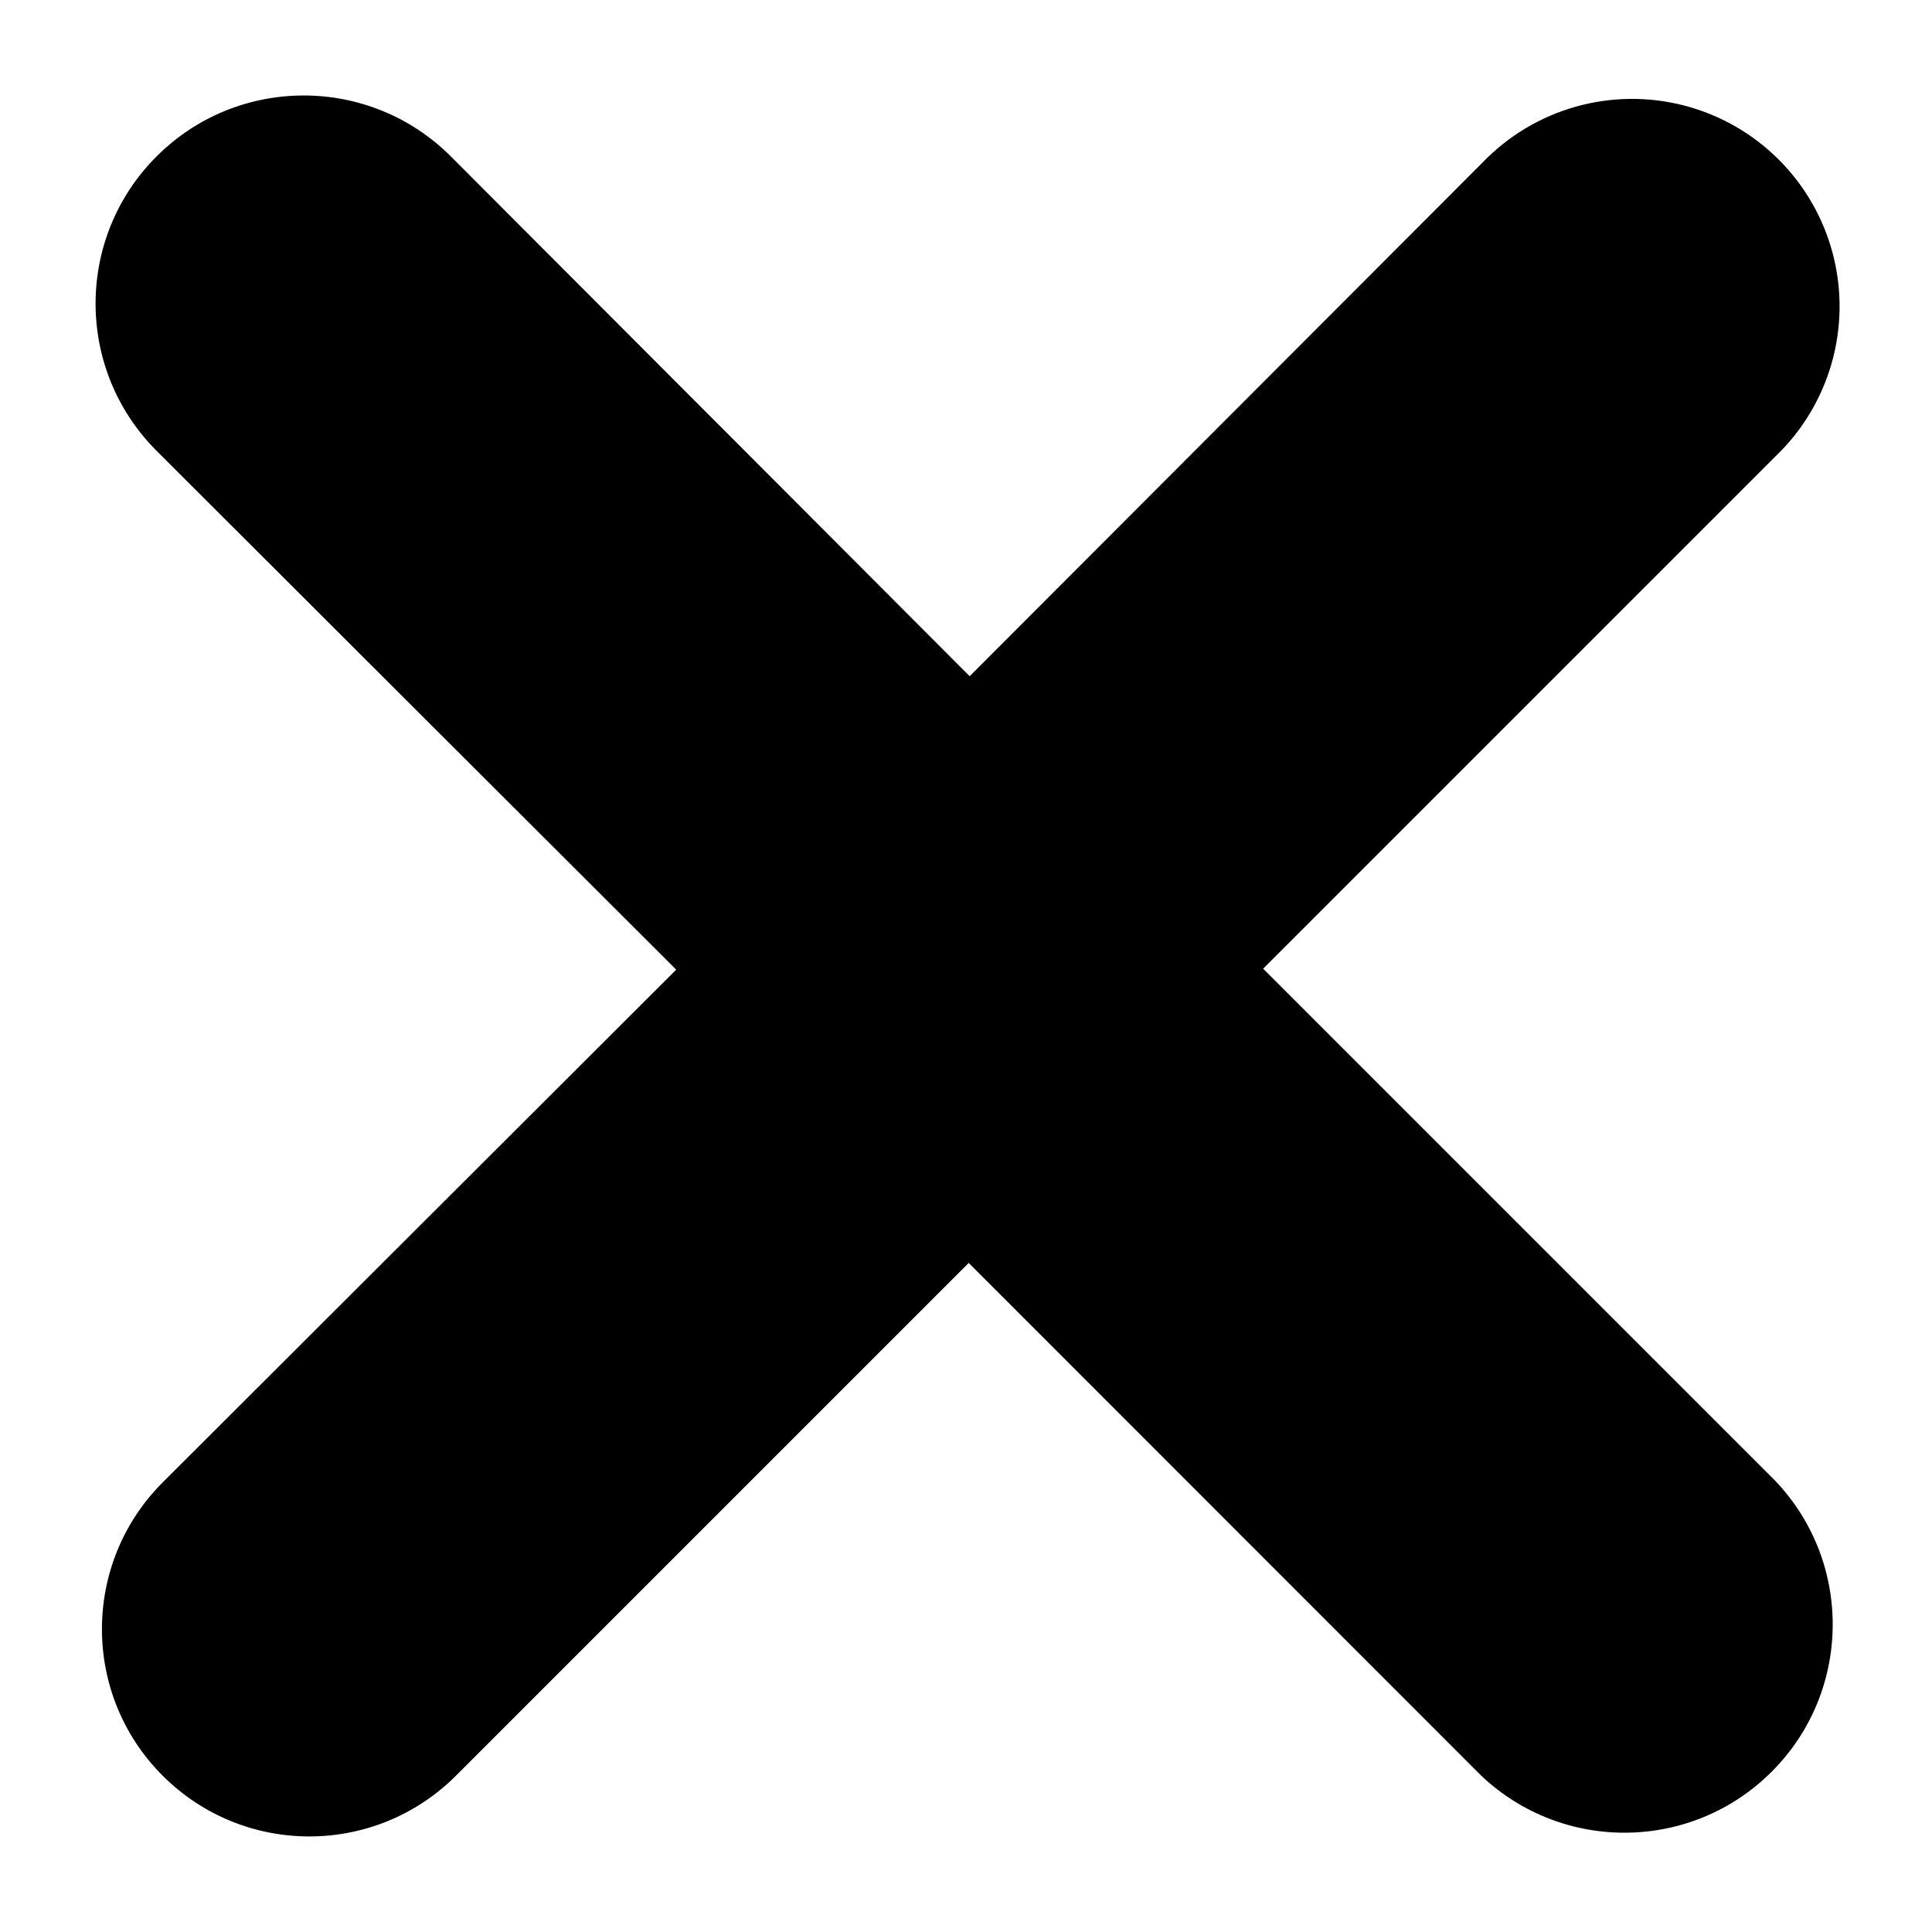
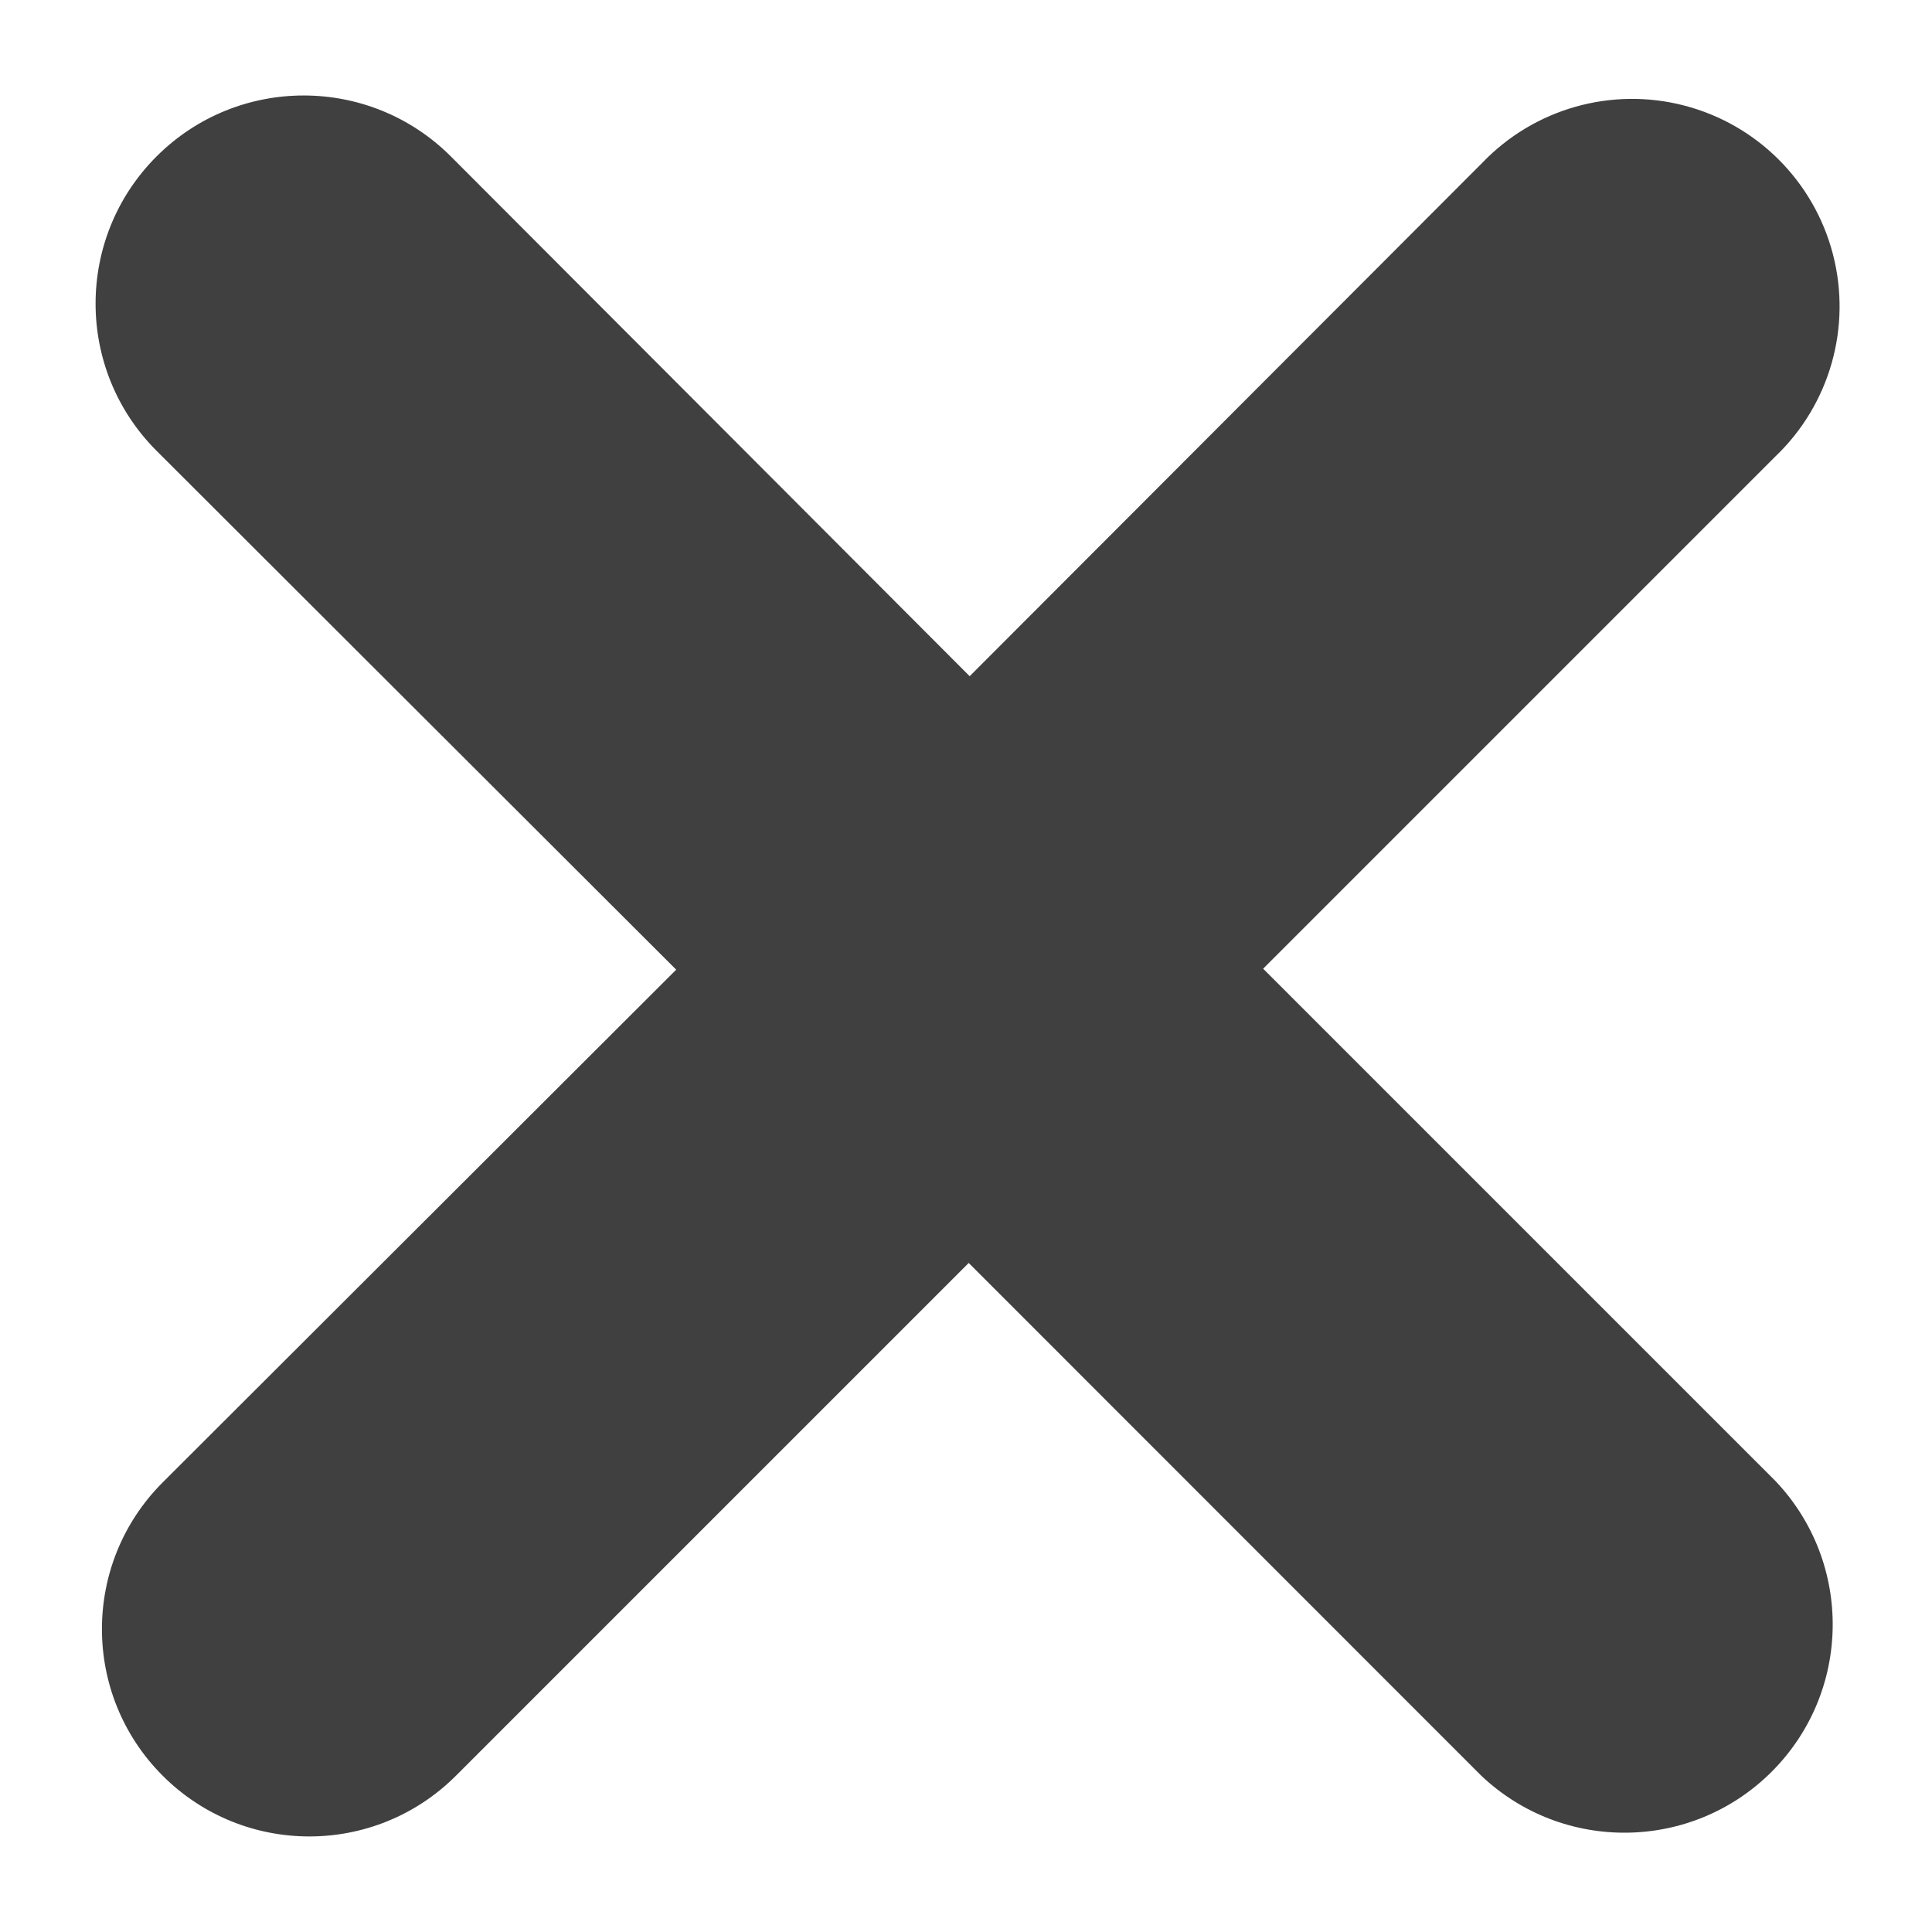
- <svg xmlns="http://www.w3.org/2000/svg" height="100px" width="100px" fill="#000000" data-name="Layer 2" viewBox="0 0 100 100" x="0px" y="0px">
+ <svg xmlns="http://www.w3.org/2000/svg" height="100px" width="100px" fill="#404040" data-name="Layer 2" viewBox="0 0 100 100" x="0px" y="0px">
  <defs>
    <style>.cls-1{fill-rule:evenodd;}</style>
  </defs>
  <g>
    <path class="cls-1" d="M91.9,76.66,65.38,50.14,91.9,23.62A10.74,10.74,0,1,0,76.72,8.43L50.19,35,23.34,8.1A10.77,10.77,0,0,0,8.1,23.33L35,50.19,8.42,76.73A10.73,10.73,0,0,0,23.6,91.91L50.14,65.37,76.66,91.9A10.78,10.78,0,0,0,91.9,76.66Z" />
  </g>
</svg>
